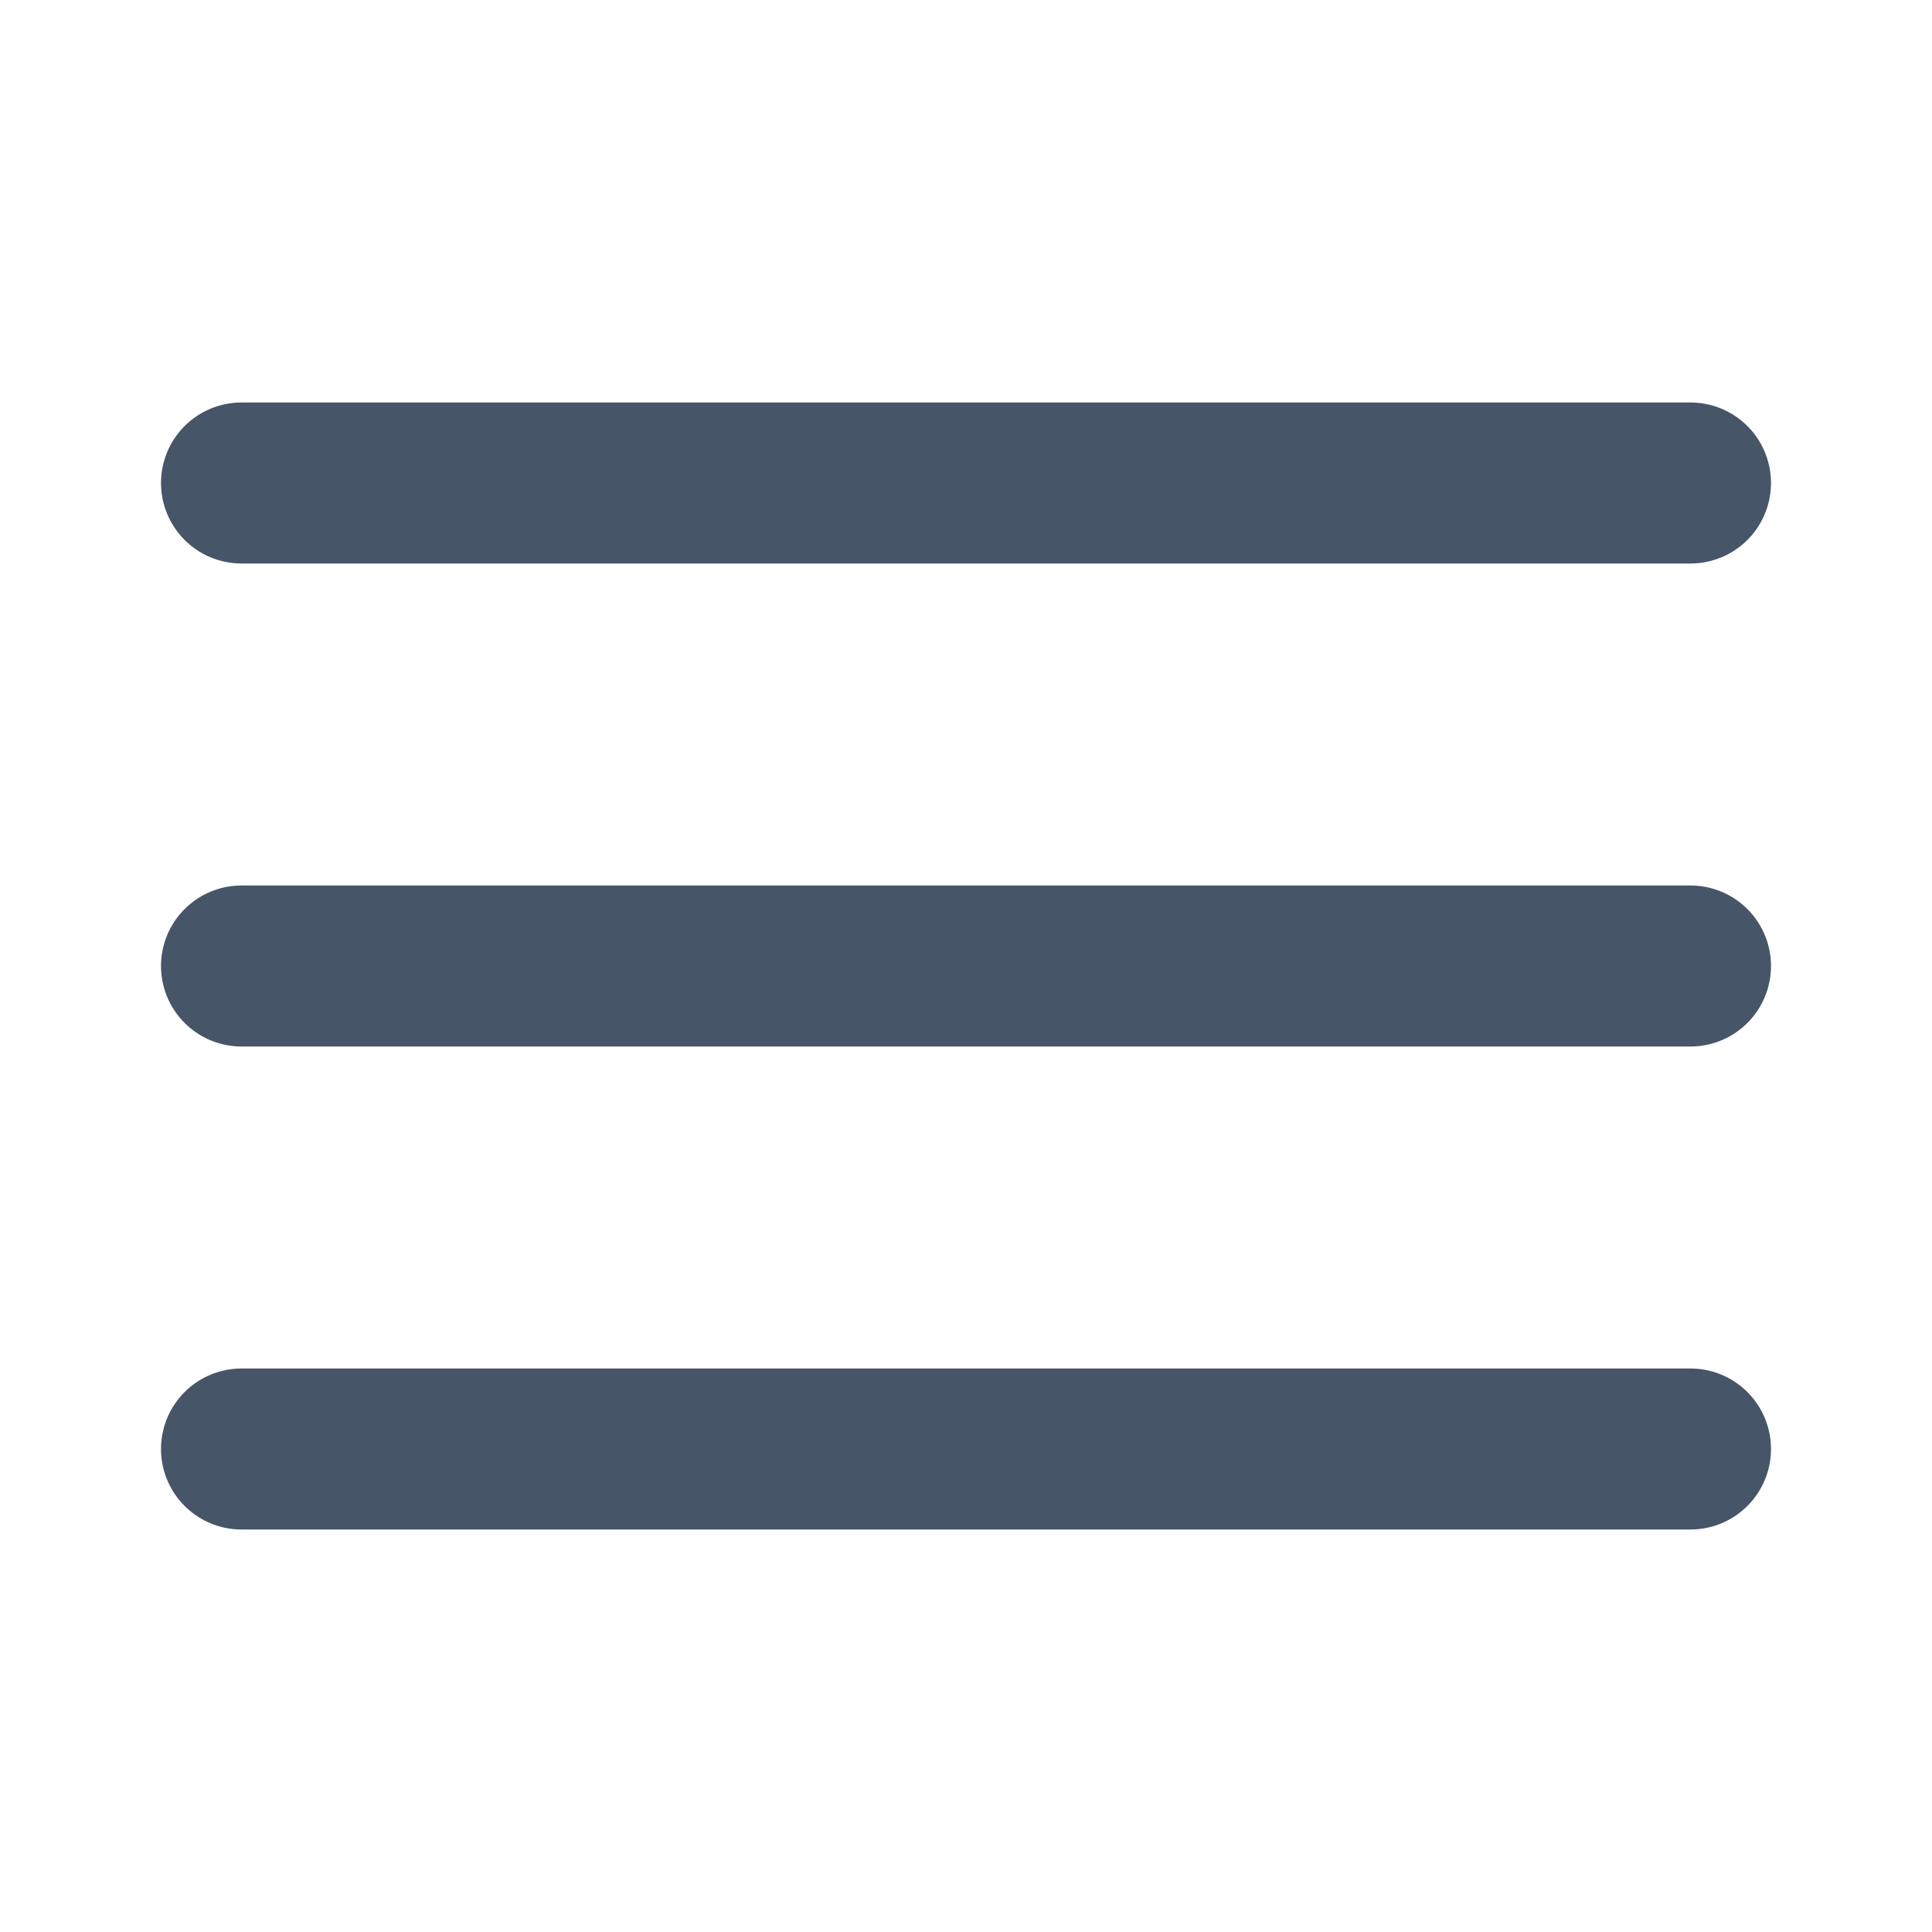
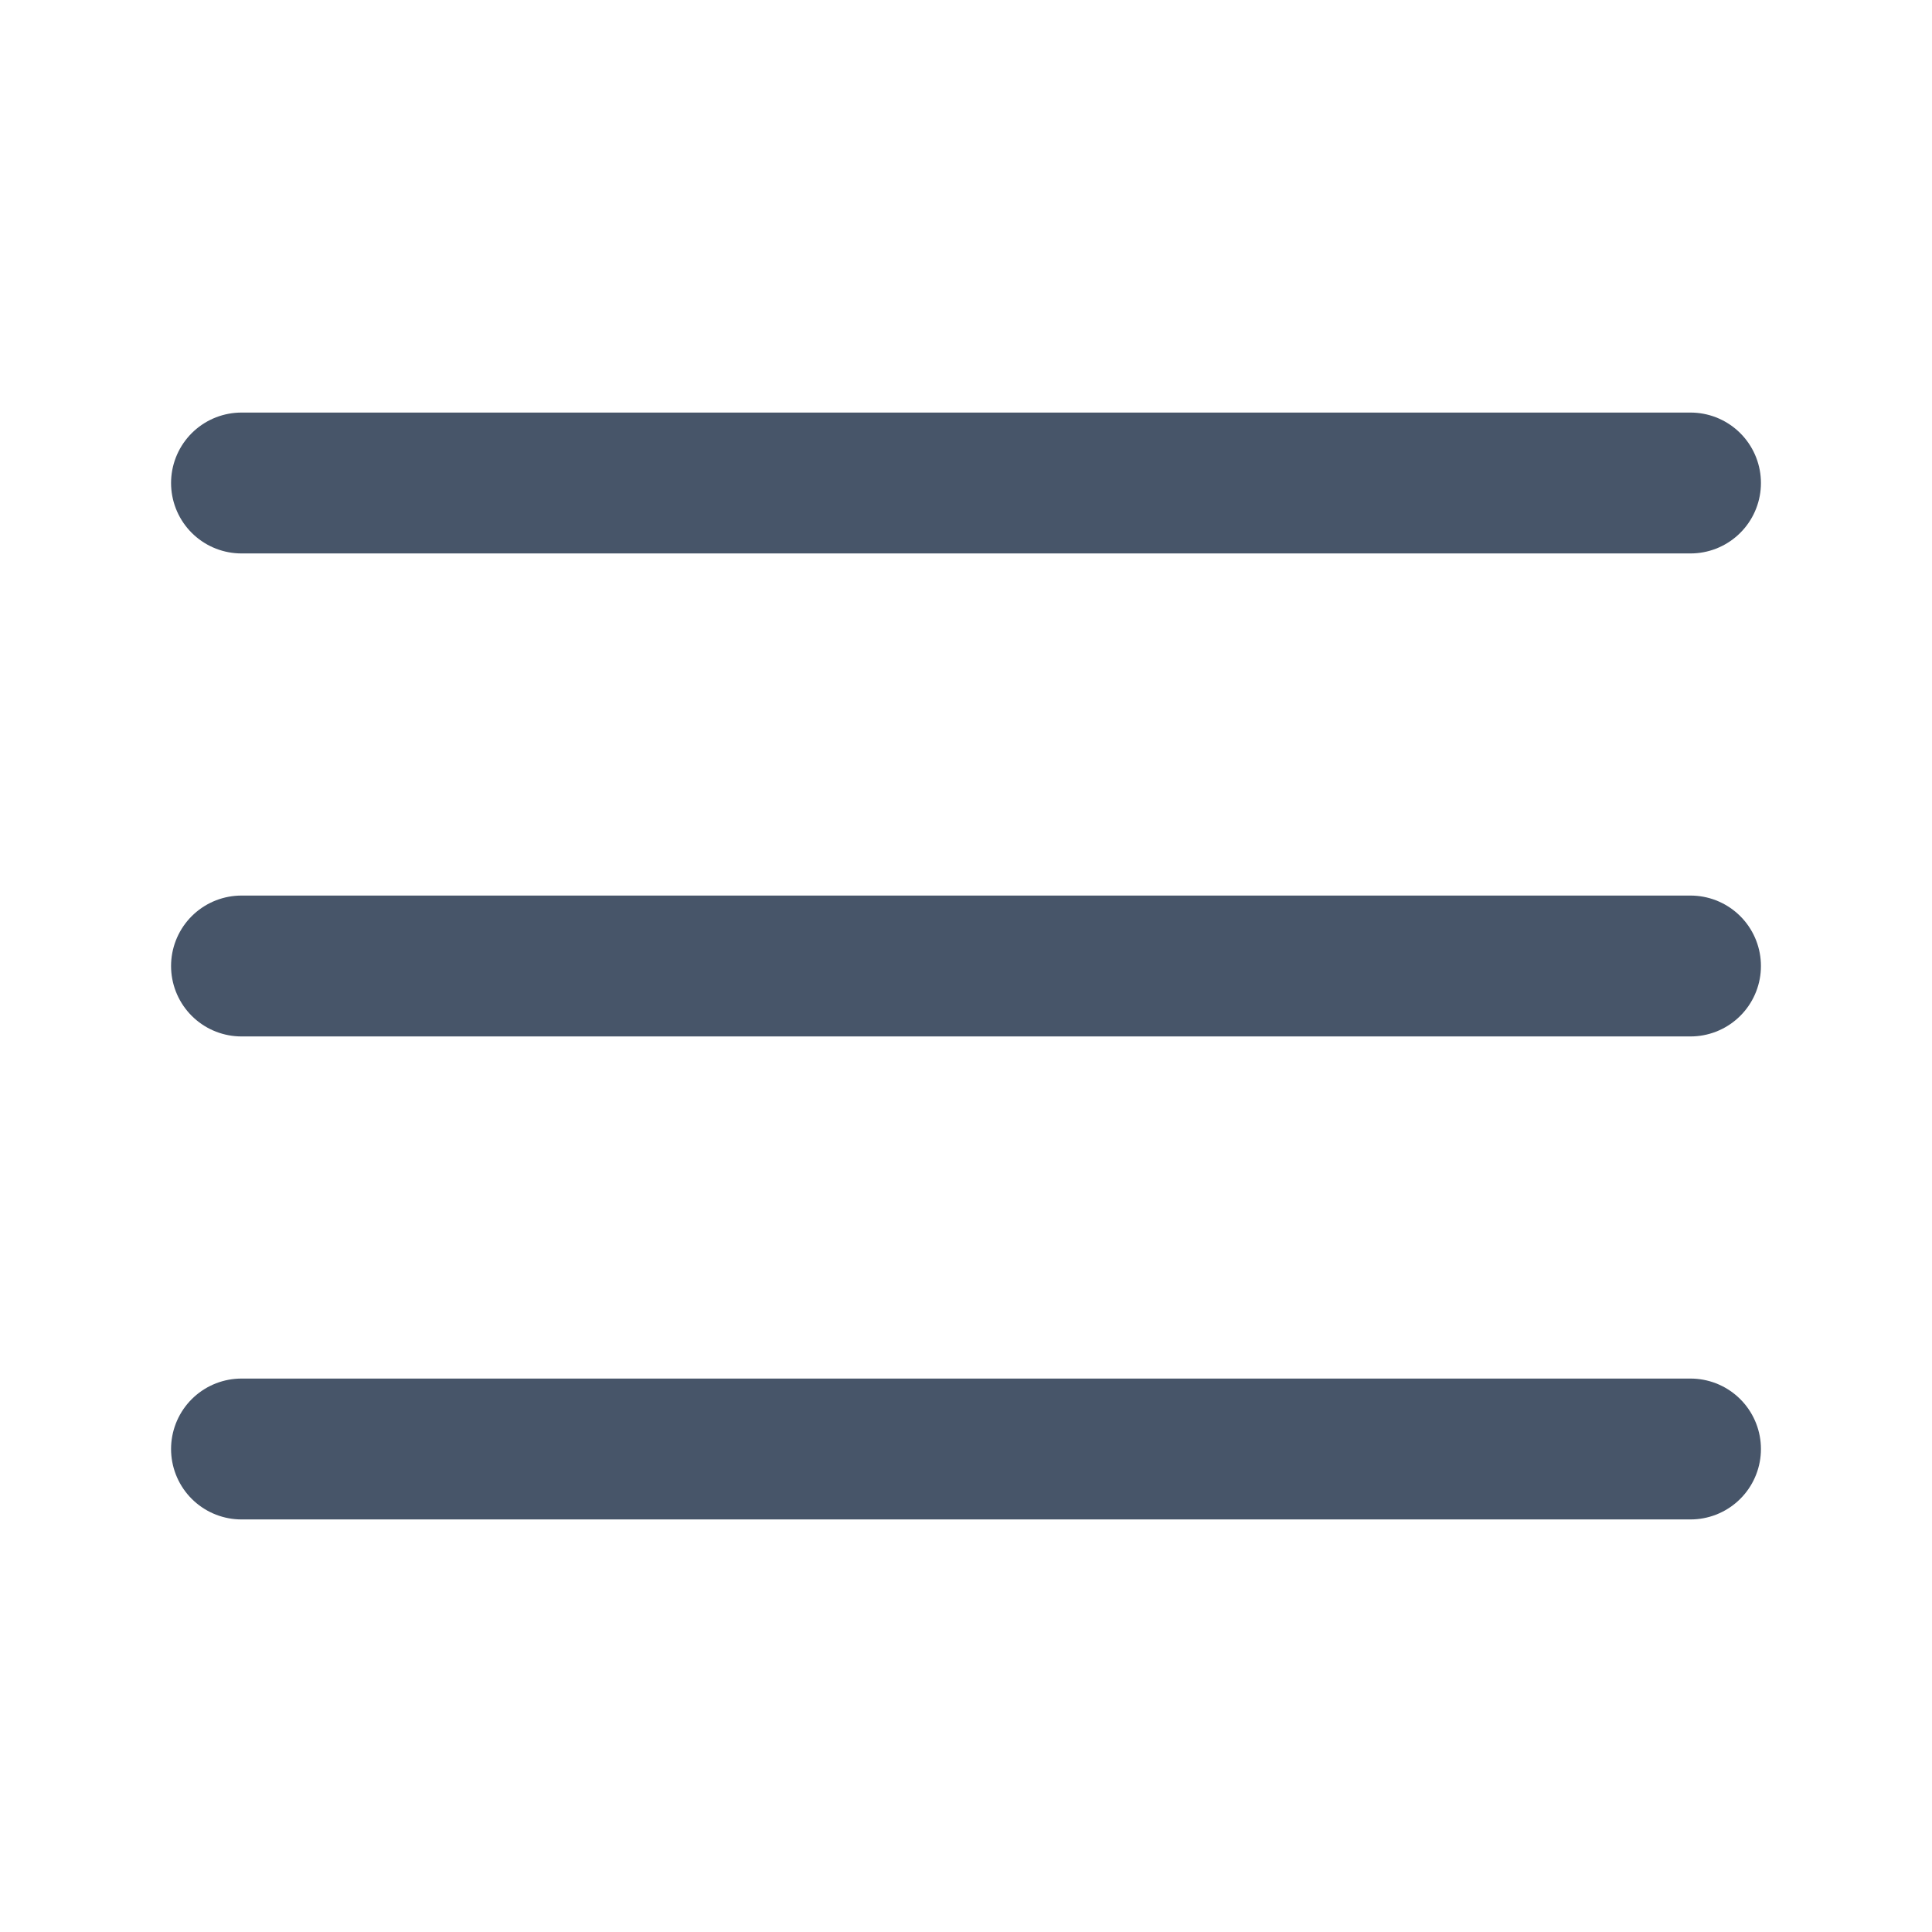
- <svg xmlns="http://www.w3.org/2000/svg" width="20" height="20" viewBox="0 0 24 24" fill="none" stroke="#475569" stroke-width="2" stroke-linecap="round" stroke-linejoin="round">
+ <svg xmlns="http://www.w3.org/2000/svg" width="18" height="18" viewBox="0 0 24 24" fill="none" stroke="#475569" stroke-width="1.75" stroke-linecap="round" stroke-linejoin="round">
+   <line x1="3" y1="6" x2="21" y2="6" />
  <line x1="3" y1="12" x2="21" y2="12" />
-   <line x1="3" y1="6" x2="21" y2="6" />
  <line x1="3" y1="18" x2="21" y2="18" />
</svg>
